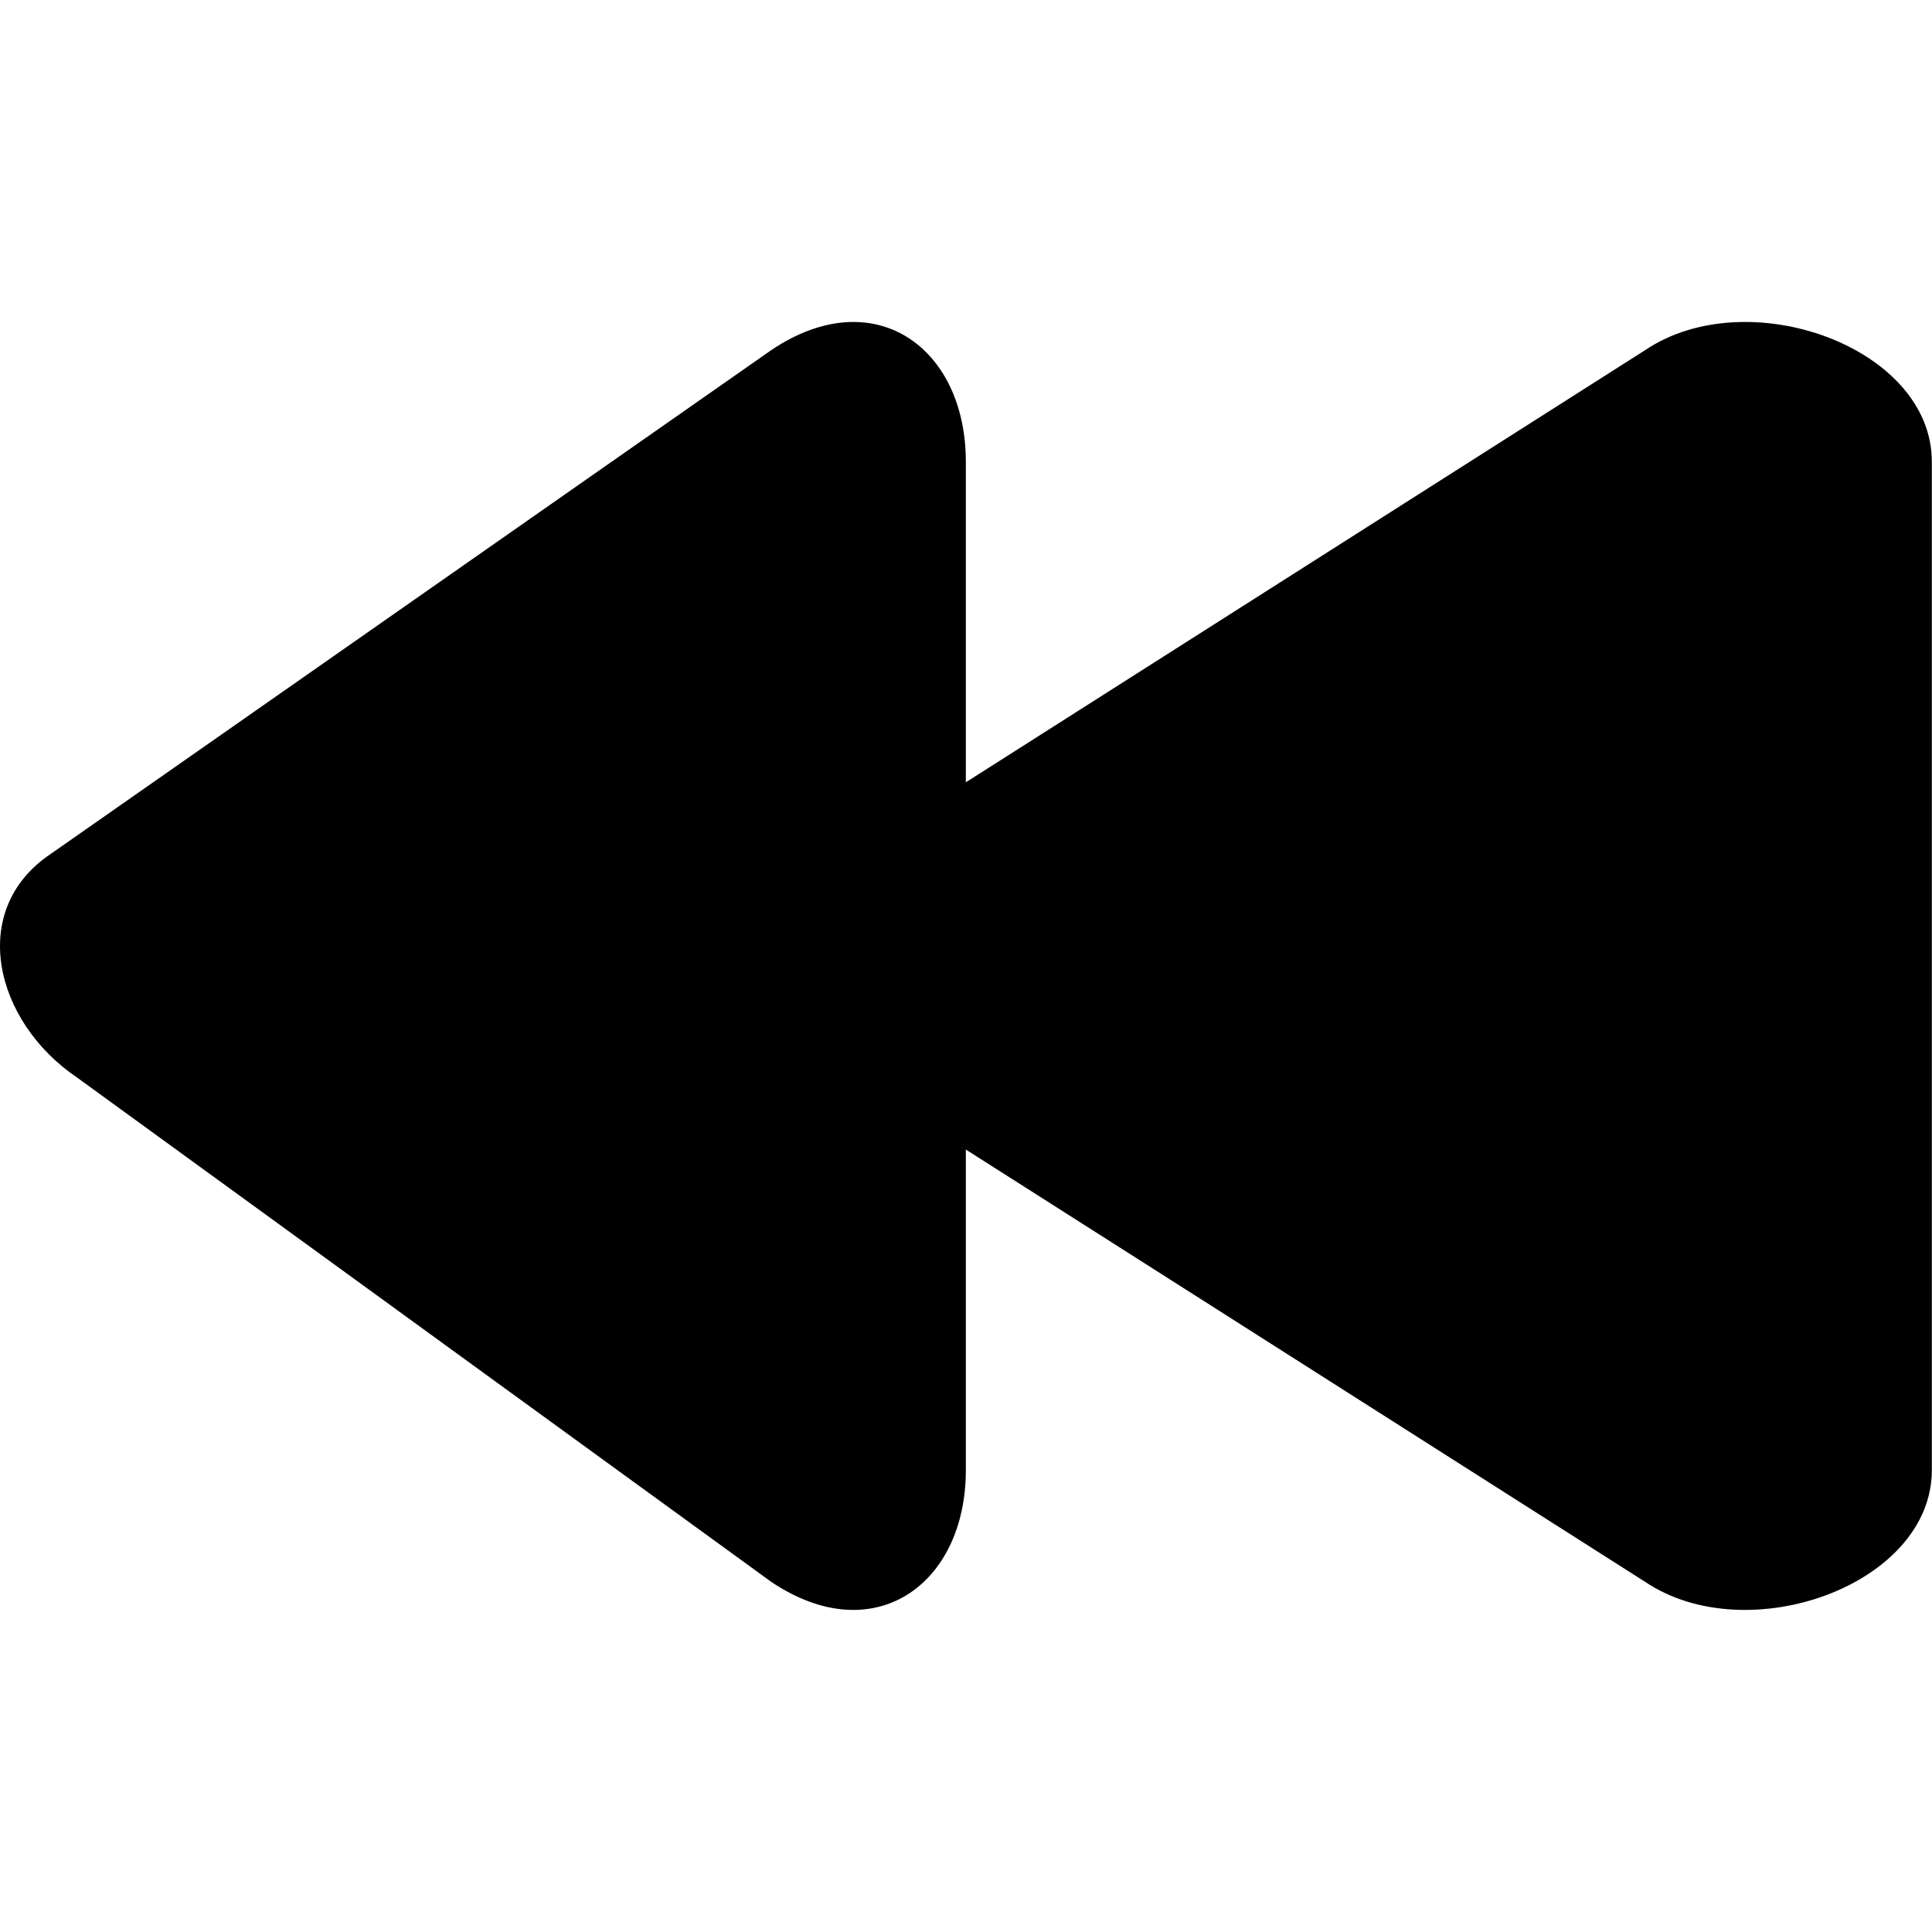
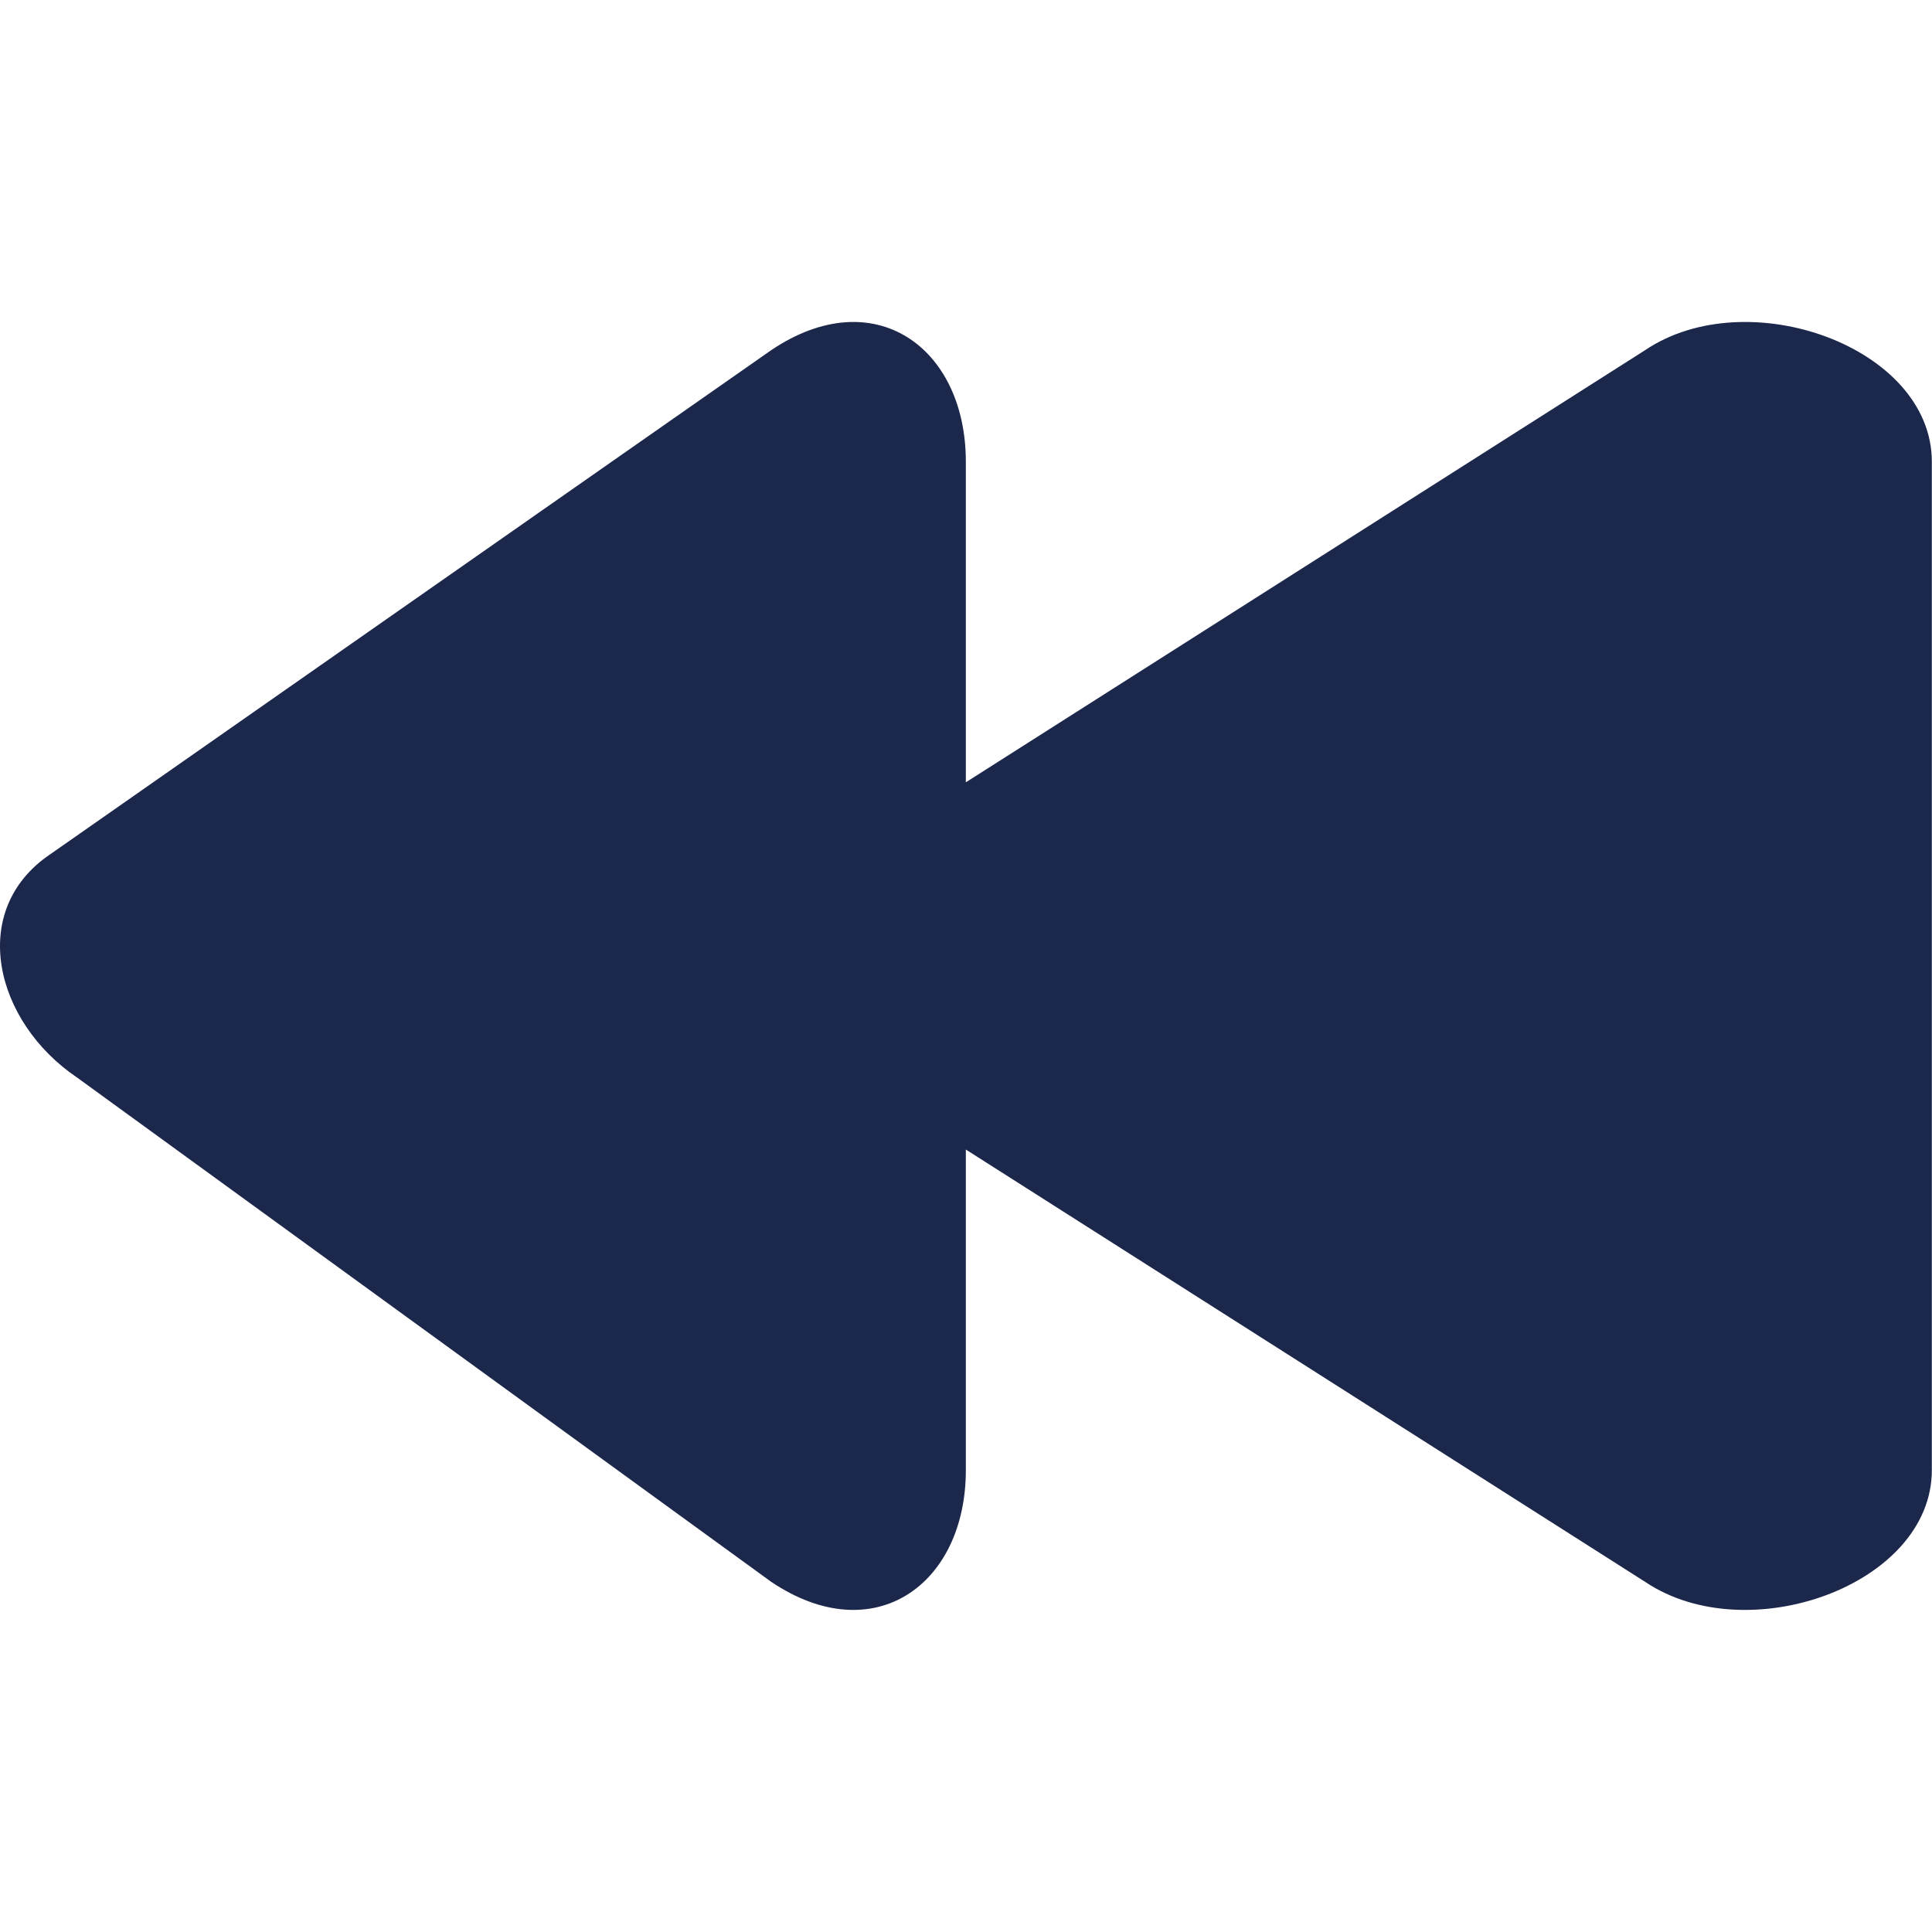
<svg xmlns="http://www.w3.org/2000/svg" width="800px" height="800px" viewBox="0 -2 12 12" version="1.1">
  <defs>

</defs>
-   <g id="Page-1" stroke="none" stroke-width="1" fill="none" fill-rule="evenodd">
-     <g id="Dribbble-Light-Preview" transform="translate(-104, -3805)" fill="#000000">
+   <g id="Page-1" stroke="none" stroke-width="1" fill="#1C274C" fill-rule="evenodd">
+     <g id="Dribbble-Light-Preview" transform="translate(-104, -3805)" fill="#1C274C">
      <g id="icons" transform="translate(56, 160)">
        <path d="M59.999,3645.868 L59.999,3652.131 C59.999,3652.845 58.854,3653.253 58.218,3652.825 L53.999,3650.14 L53.999,3652.131 C53.999,3652.845 53.426,3653.253 52.79,3652.825 L48.479,3649.693 C47.965,3649.346 47.798,3648.653 48.312,3648.306 L52.79,3645.175 C53.426,3644.746 53.999,3645.154 53.999,3645.868 L53.999,3647.859 L58.218,3645.175 C58.854,3644.746 59.999,3645.154 59.999,3645.868" id="previous-[#999]">

</path>
      </g>
    </g>
  </g>
</svg>
